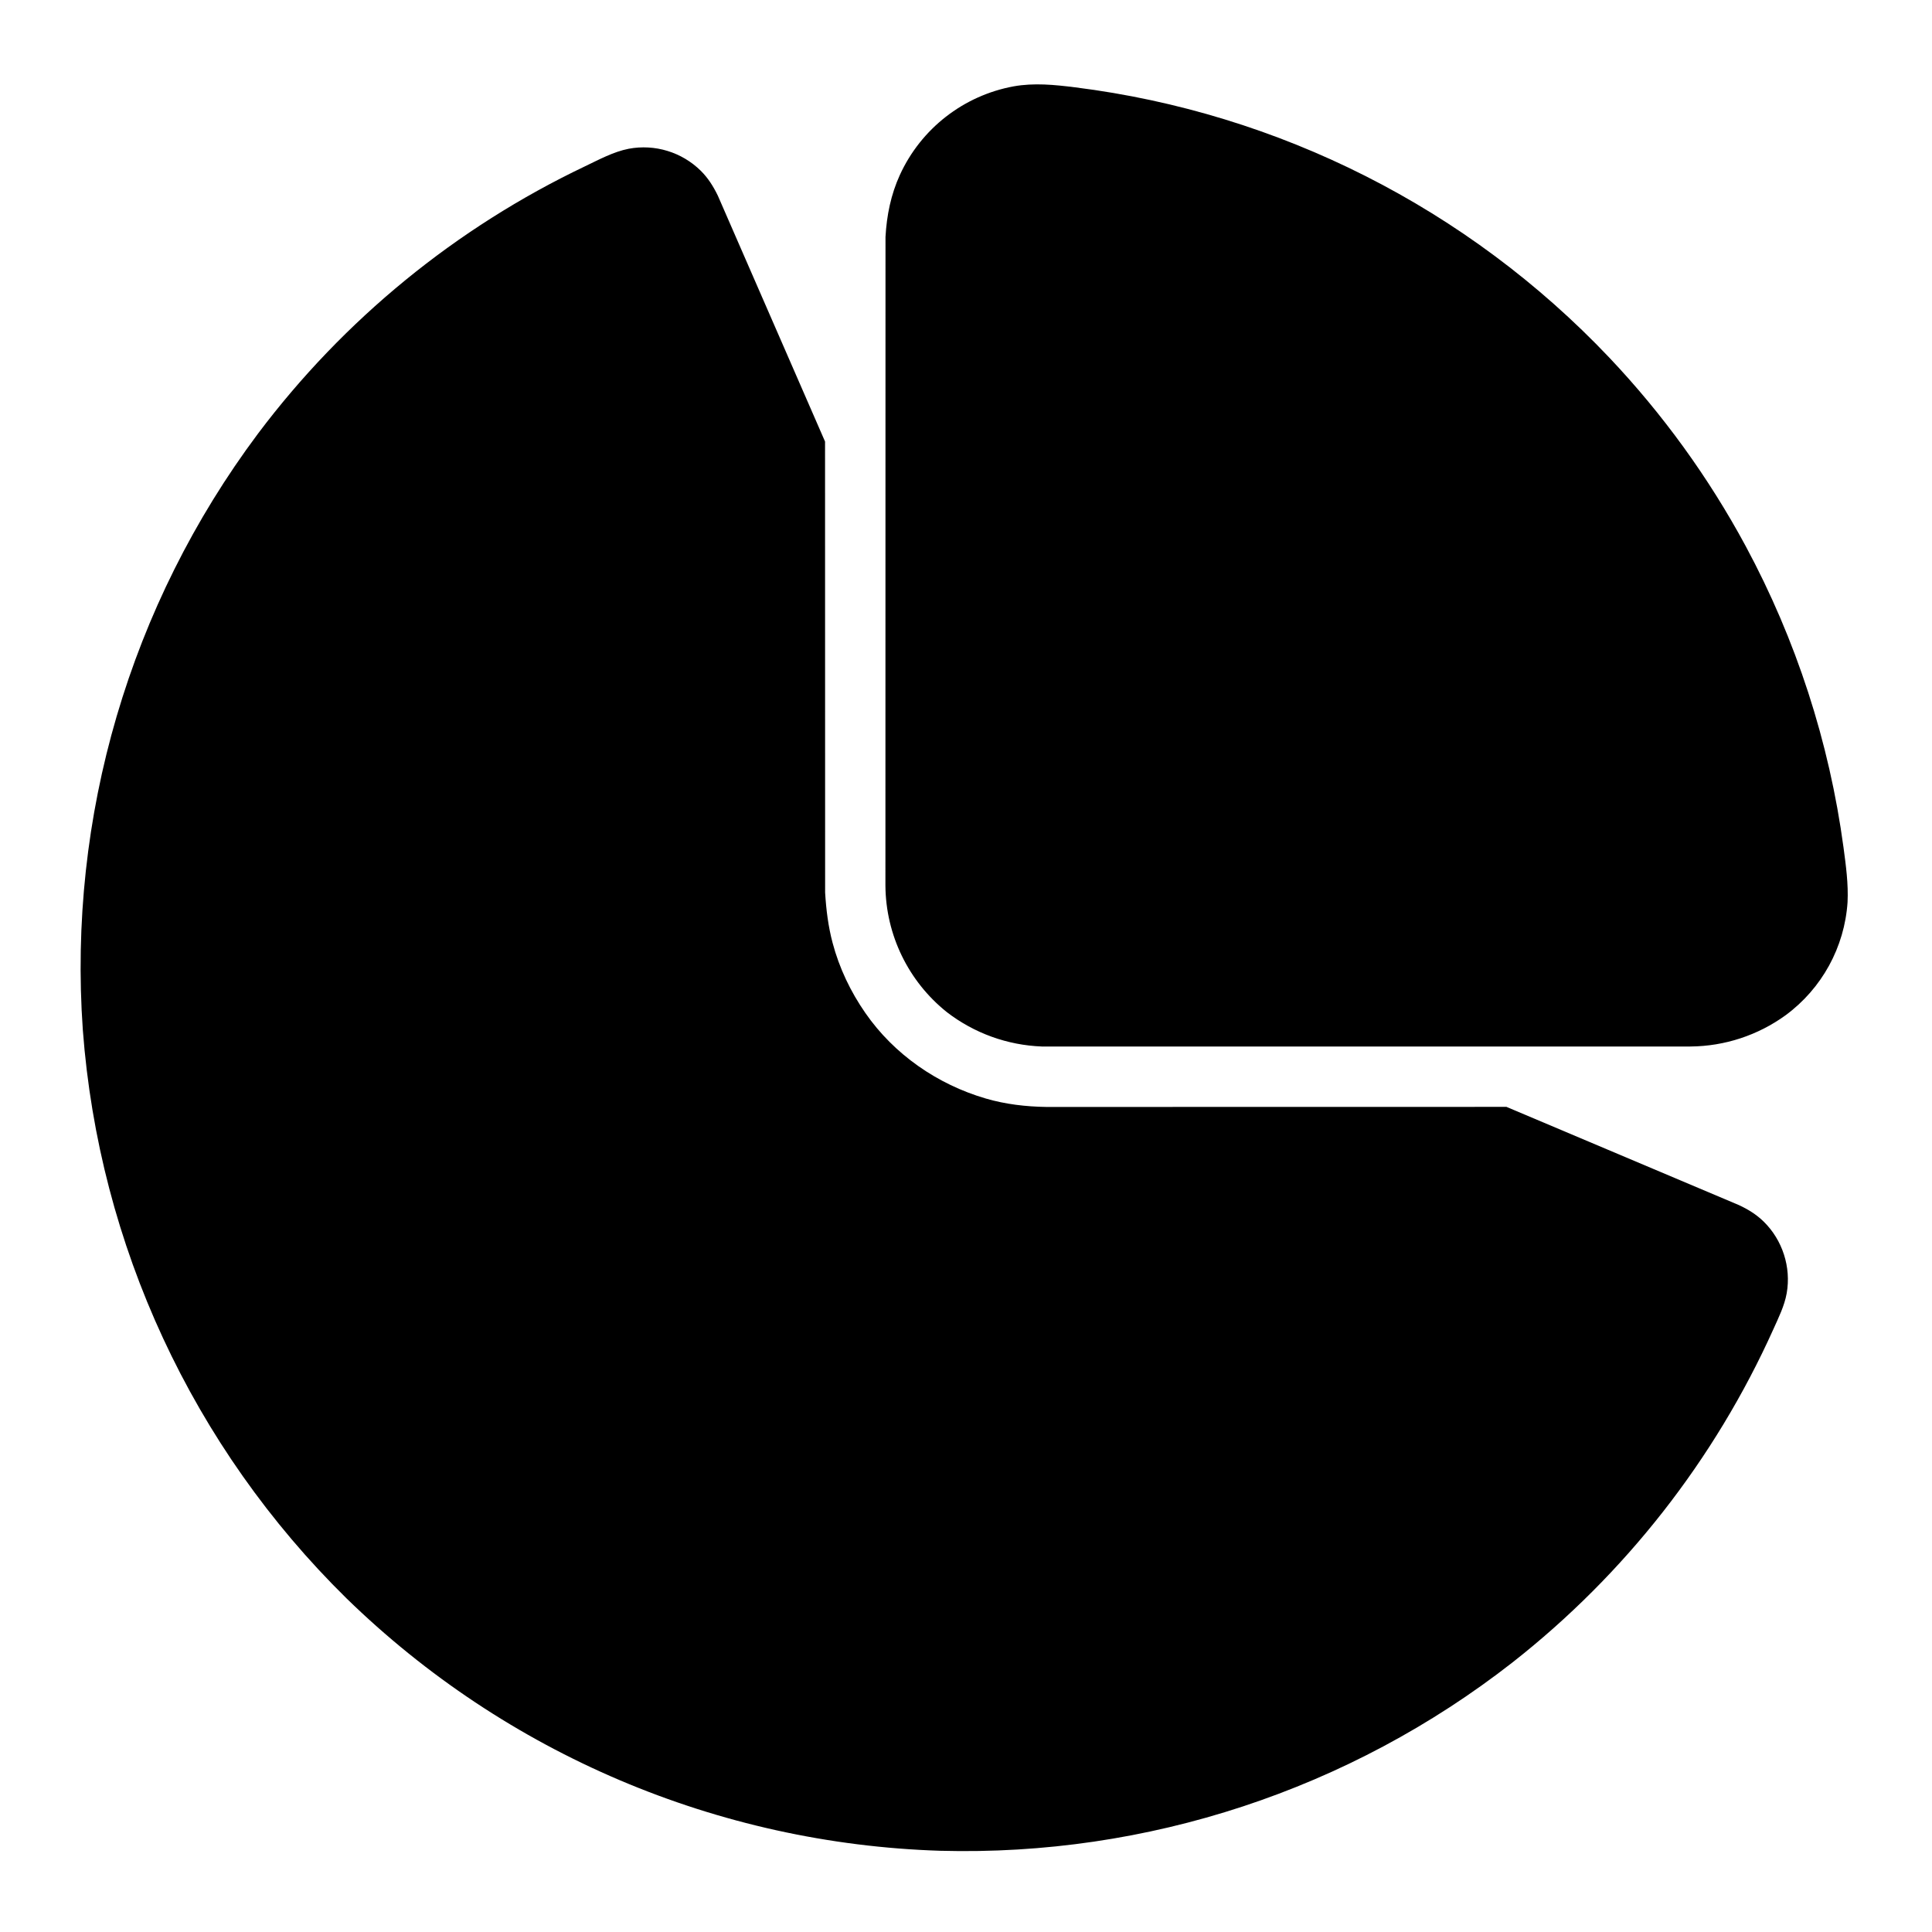
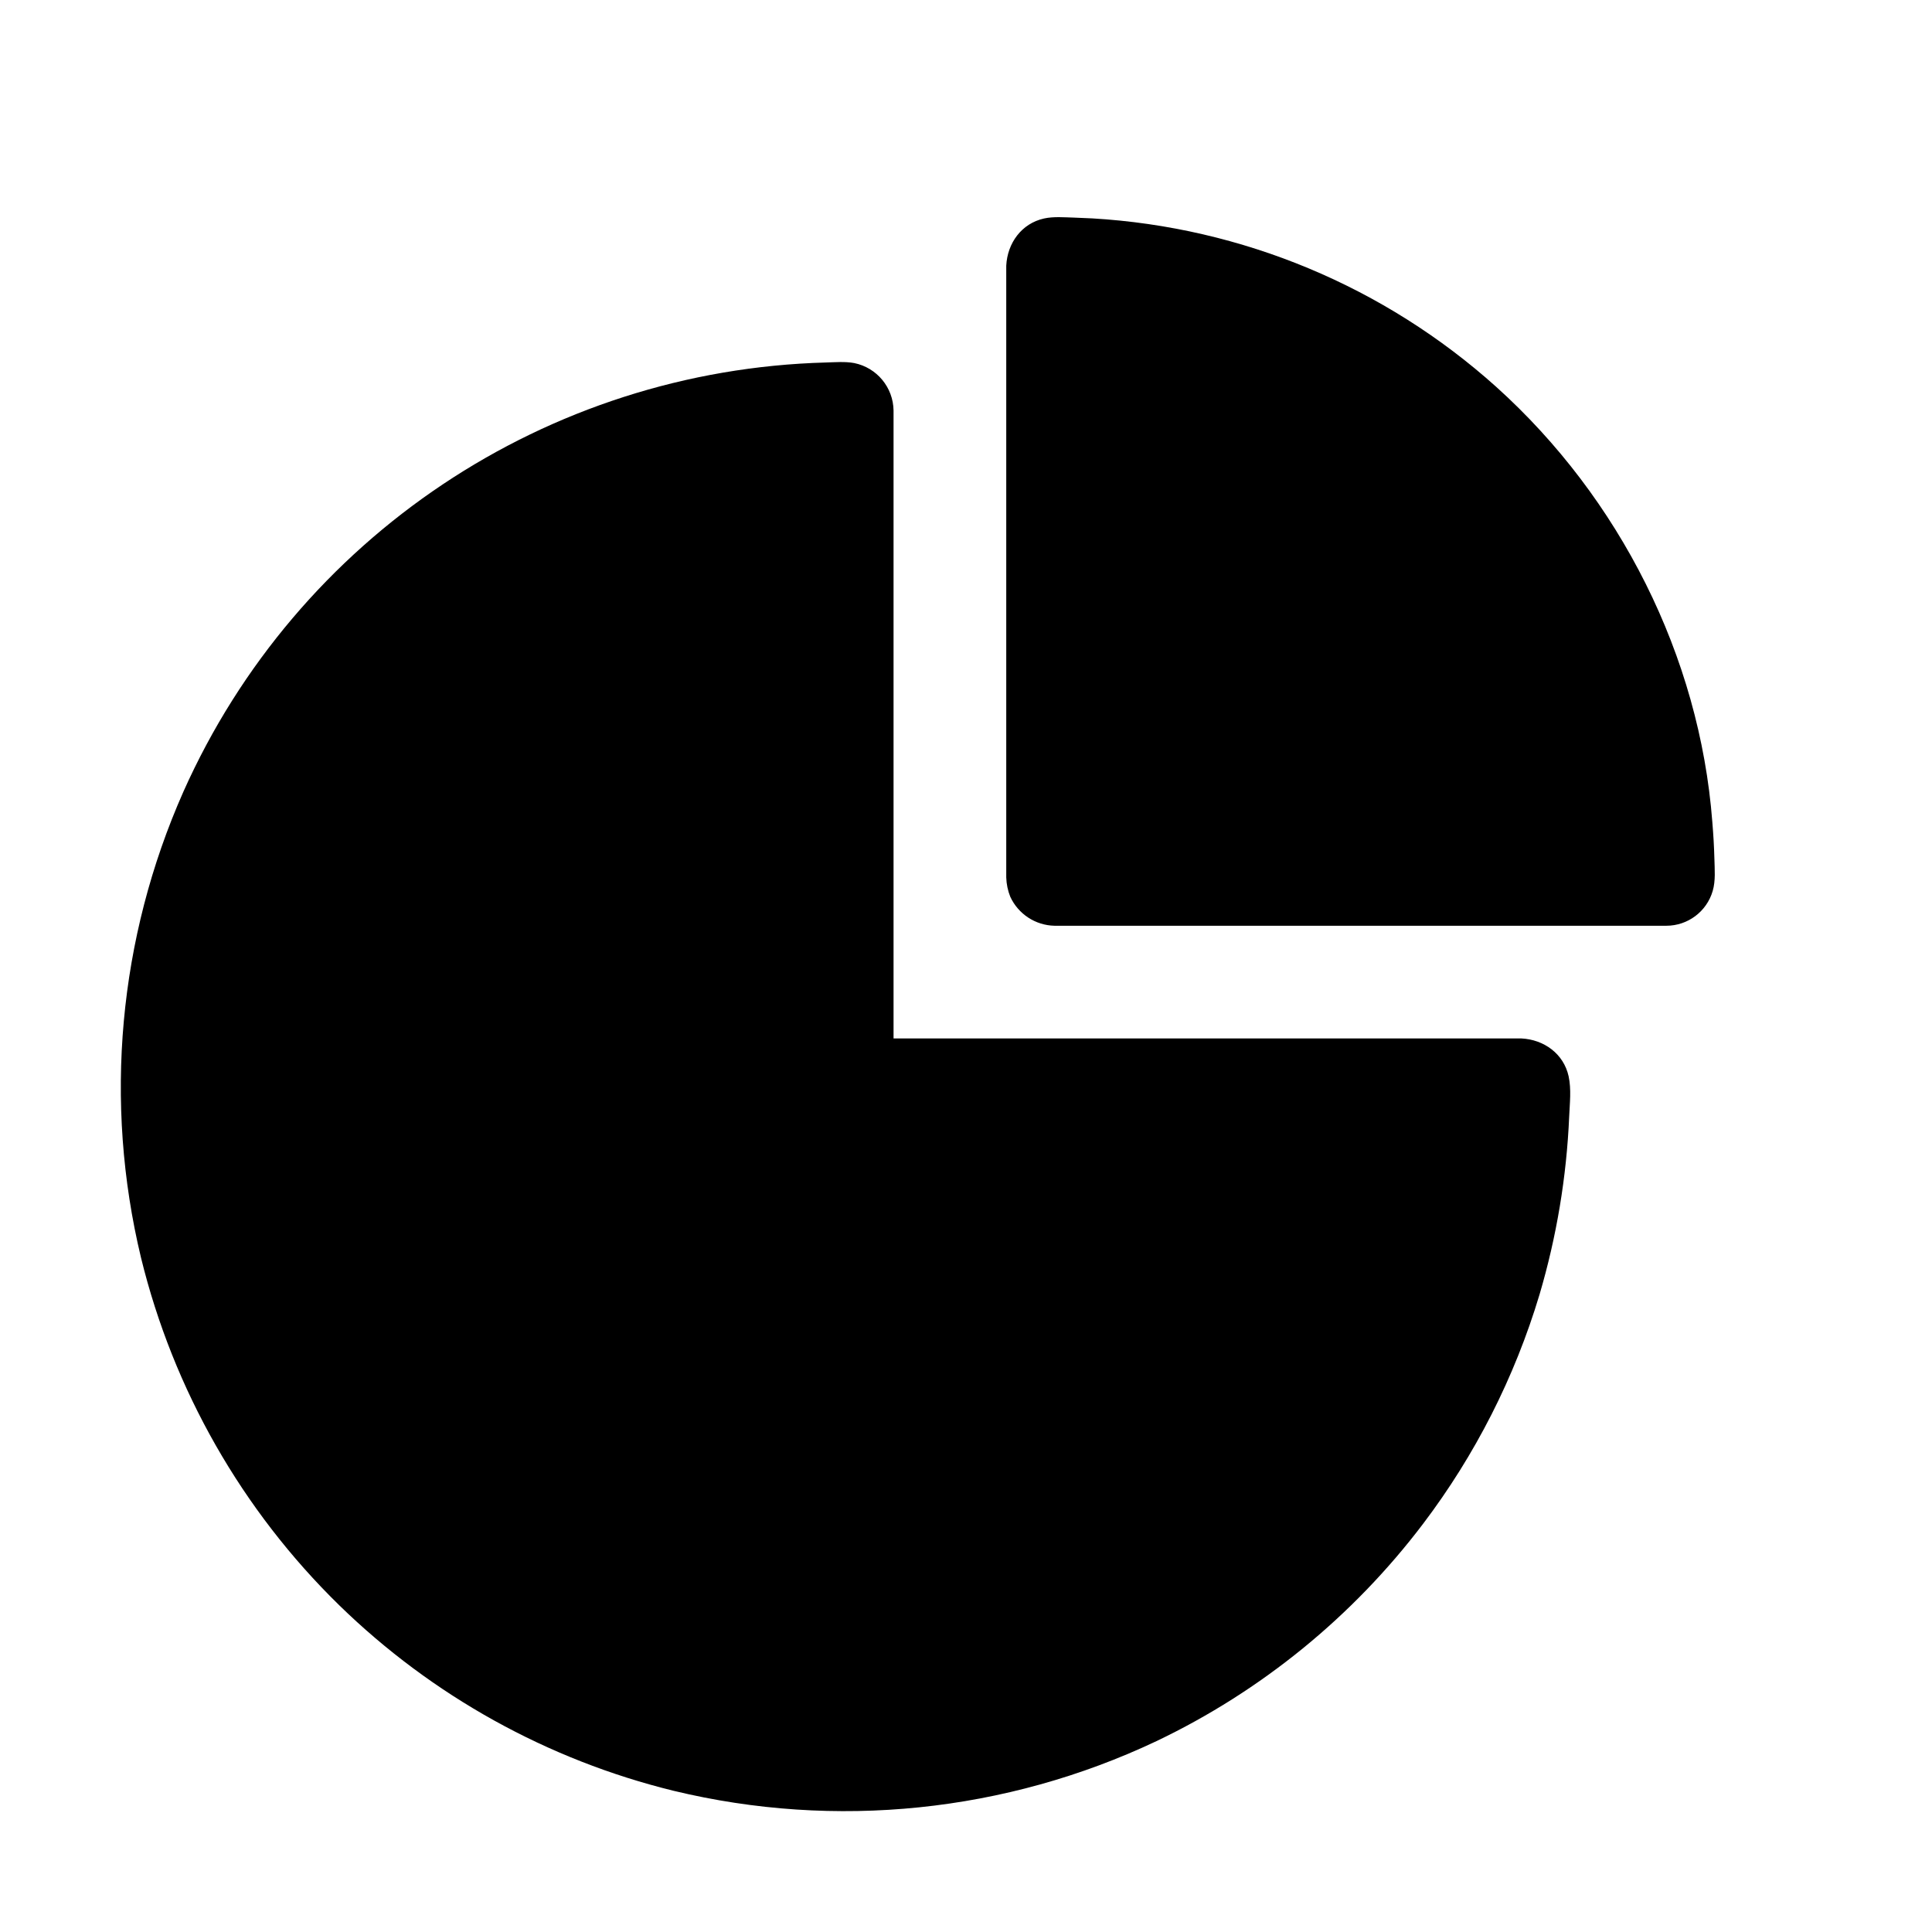
<svg xmlns="http://www.w3.org/2000/svg" width="24" height="24" viewBox="0 0 24 24" fill="currentColor" fill-rule="evenodd">
-   <path d="m8.917 2.43 1.332 3.055.001 5.603c.013.212.038.419.093.625.083.313.223.606.407.871.357.515.896.887 1.495 1.062.246.072.499.101.754.105l5.715-.001 2.885 1.219c.115.053.219.117.31.206.234.229.343.567.286.89-.028.158-.101.303-.166.448a11.009 11.009 0 0 1-3.24 4.138 11.06 11.06 0 0 1-7.109 2.34 11.07 11.07 0 0 1-7.375-3.135 11.06 11.06 0 0 1-3.276-7.06 11.07 11.07 0 0 1 2.175-7.408 11 11 0 0 1 4.063-3.322c.172-.082.353-.181.543-.218a1.01 1.01 0 0 1 .895.273c.091.09.156.194.212.309M21 13h-8.059a2.06 2.06 0 0 1-1.179-.427 2.03 2.03 0 0 1-.763-1.572L11 2.943c.015-.268.067-.526.179-.771a1.94 1.94 0 0 1 1.411-1.099c.256-.046.51-.02.766.012a11.035 11.035 0 0 1 6.634 3.356 11 11 0 0 1 1.695 2.342 11 11 0 0 1 1.216 3.746c.03.225.061.451.05.678a1.9 1.9 0 0 1-.77 1.405A2.04 2.04 0 0 1 21 13" />
+   <path d="M11.1 5.1v7.8h7.8c.279.014.524.189.586.47.035.162.014.335.007.499a9.2 9.2 0 0 1-.369 2.214 9 9 0 0 1-1.445 2.845 9.05 9.05 0 0 1-3.313 2.701 9.06 9.06 0 0 1-5.998.617 9.03 9.03 0 0 1-4.154-2.305 9.04 9.04 0 0 1-2.462-4.316 9.06 9.06 0 0 1 .526-5.79 9.008 9.008 0 0 1 7.983-5.332c.107-.003.238-.014.35.007a.61.61 0 0 1 .489.59m9.6 6.4h-7.6a.62.62 0 0 1-.55-.36.7.7 0 0 1-.05-.24V3.3c.014-.279.189-.524.47-.586.118-.026.252-.014.368-.011l.232.01a8.23 8.23 0 0 1 5.017 2.093c1.532 1.38 2.526 3.344 2.684 5.404.014.174.021.287.026.461.003.13.016.269-.021.396a.6.6 0 0 1-.576.433" />
</svg>
